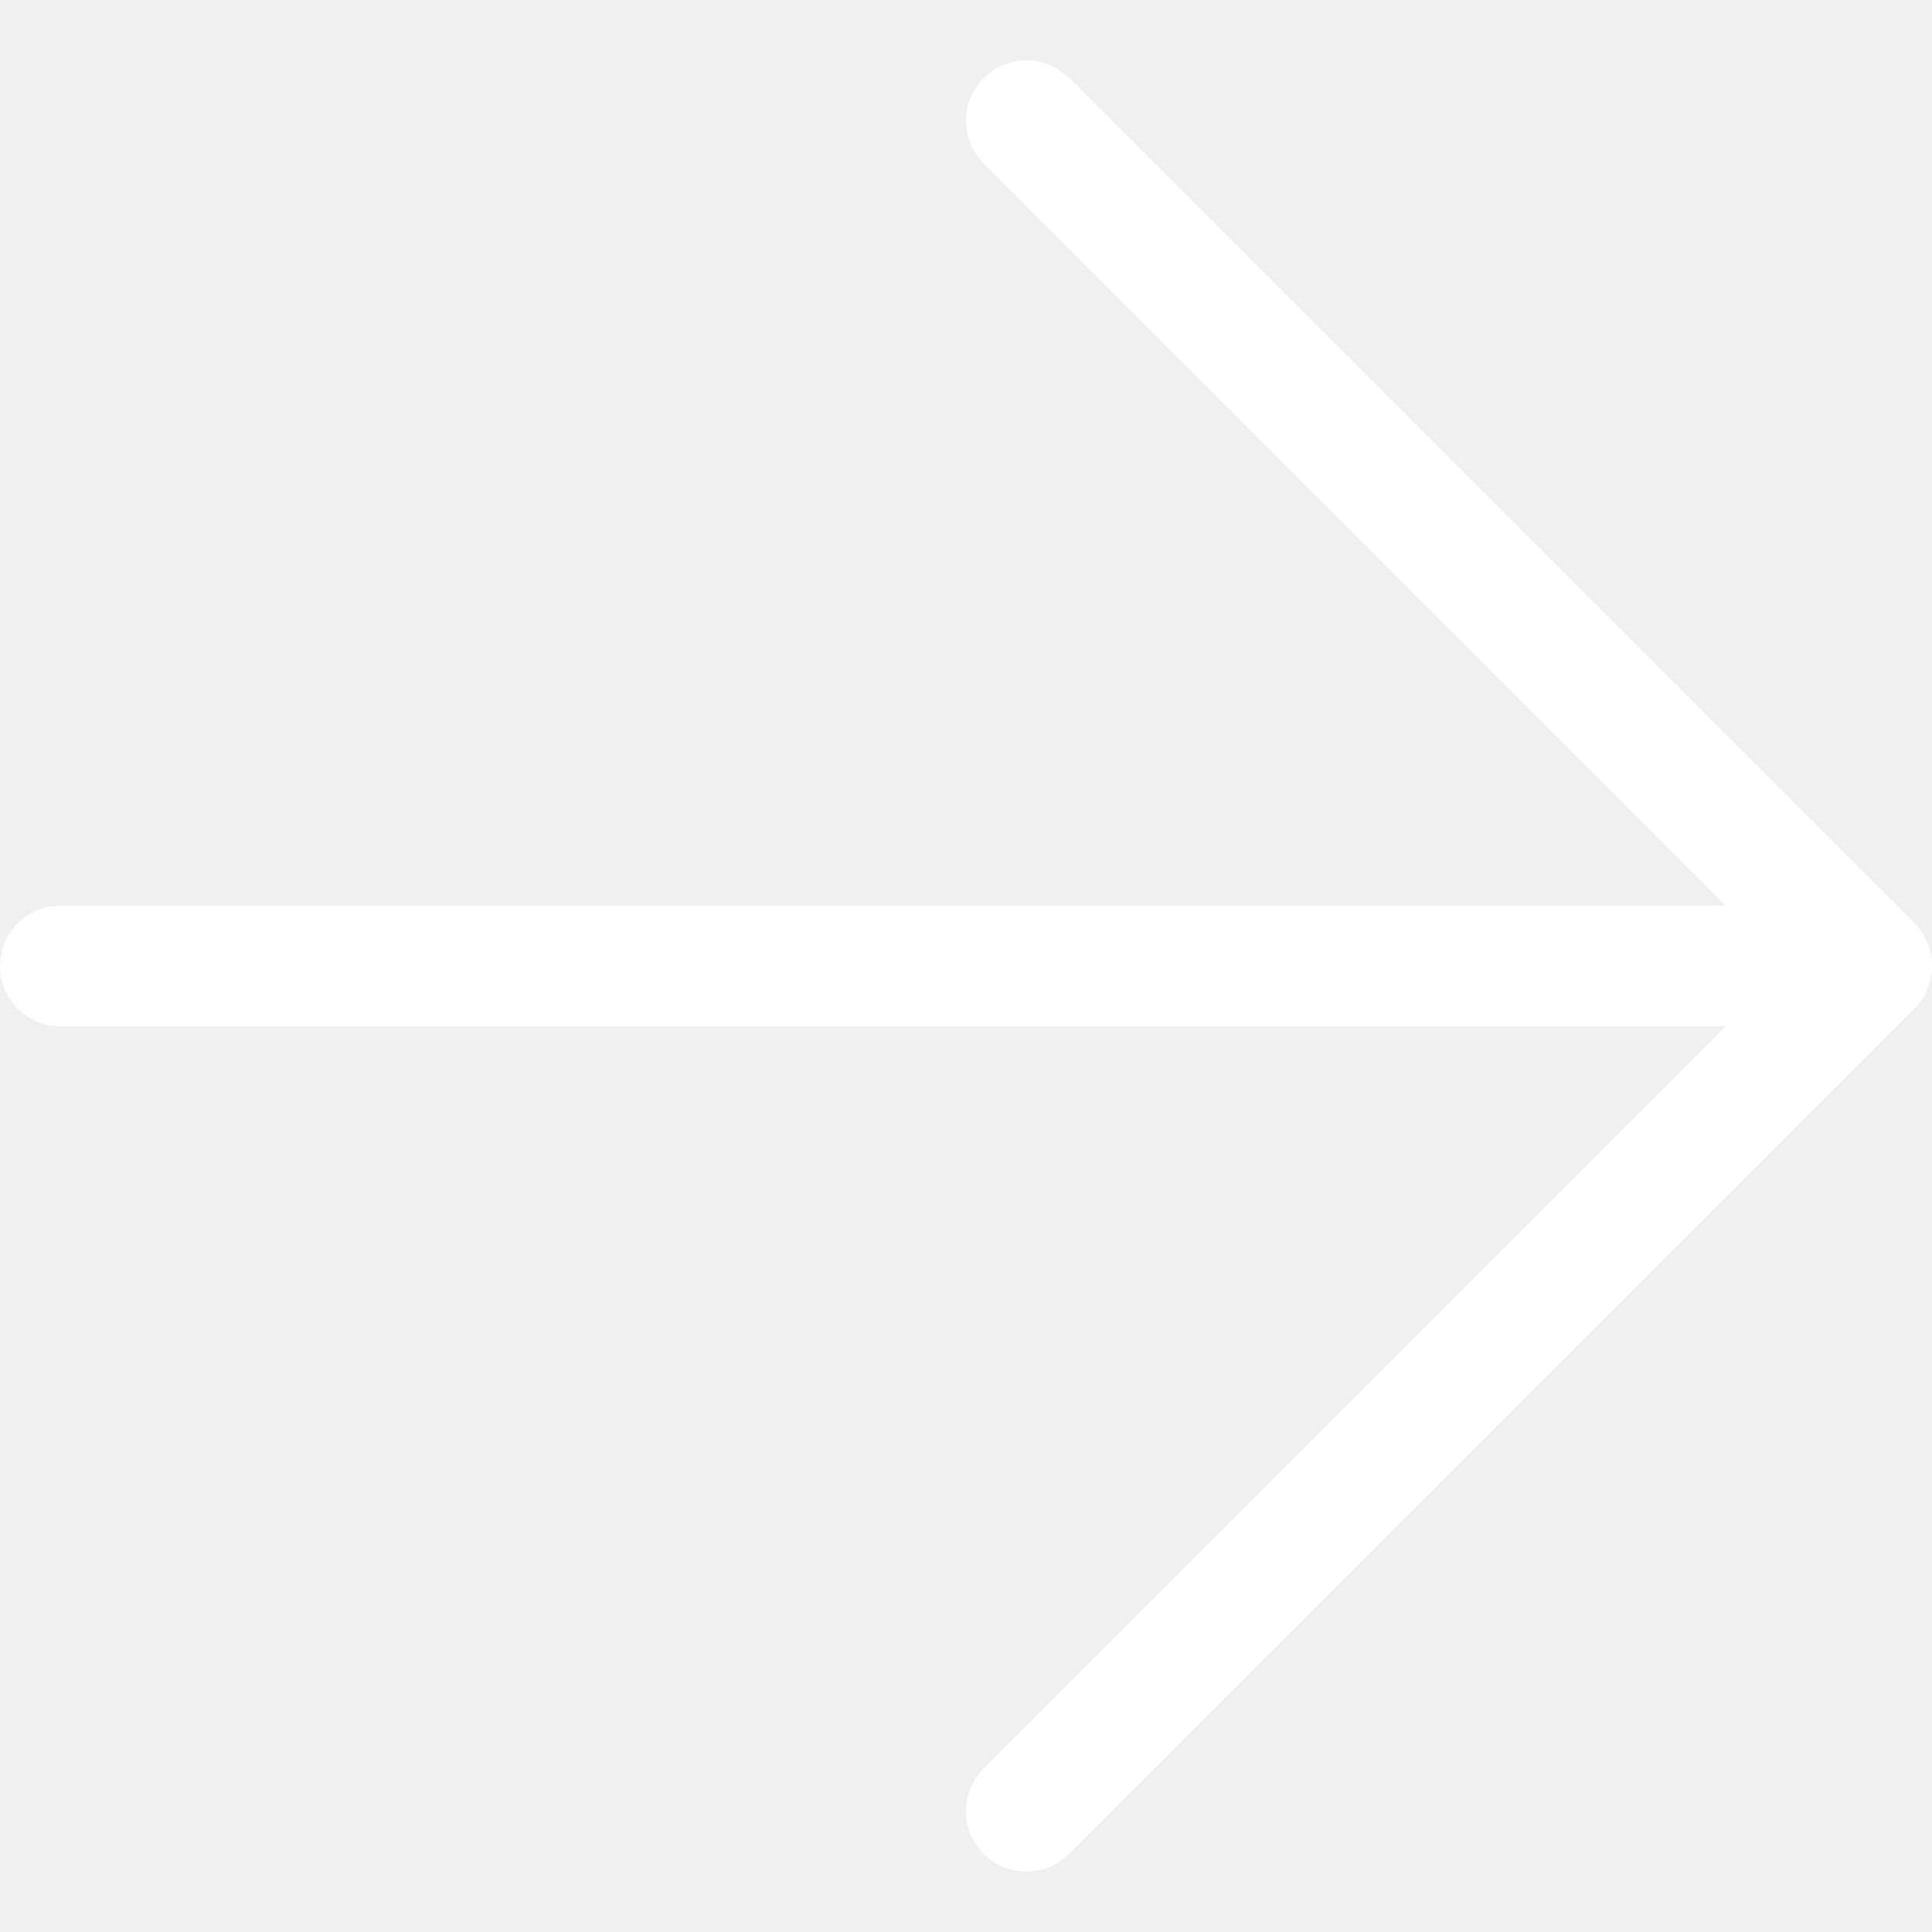
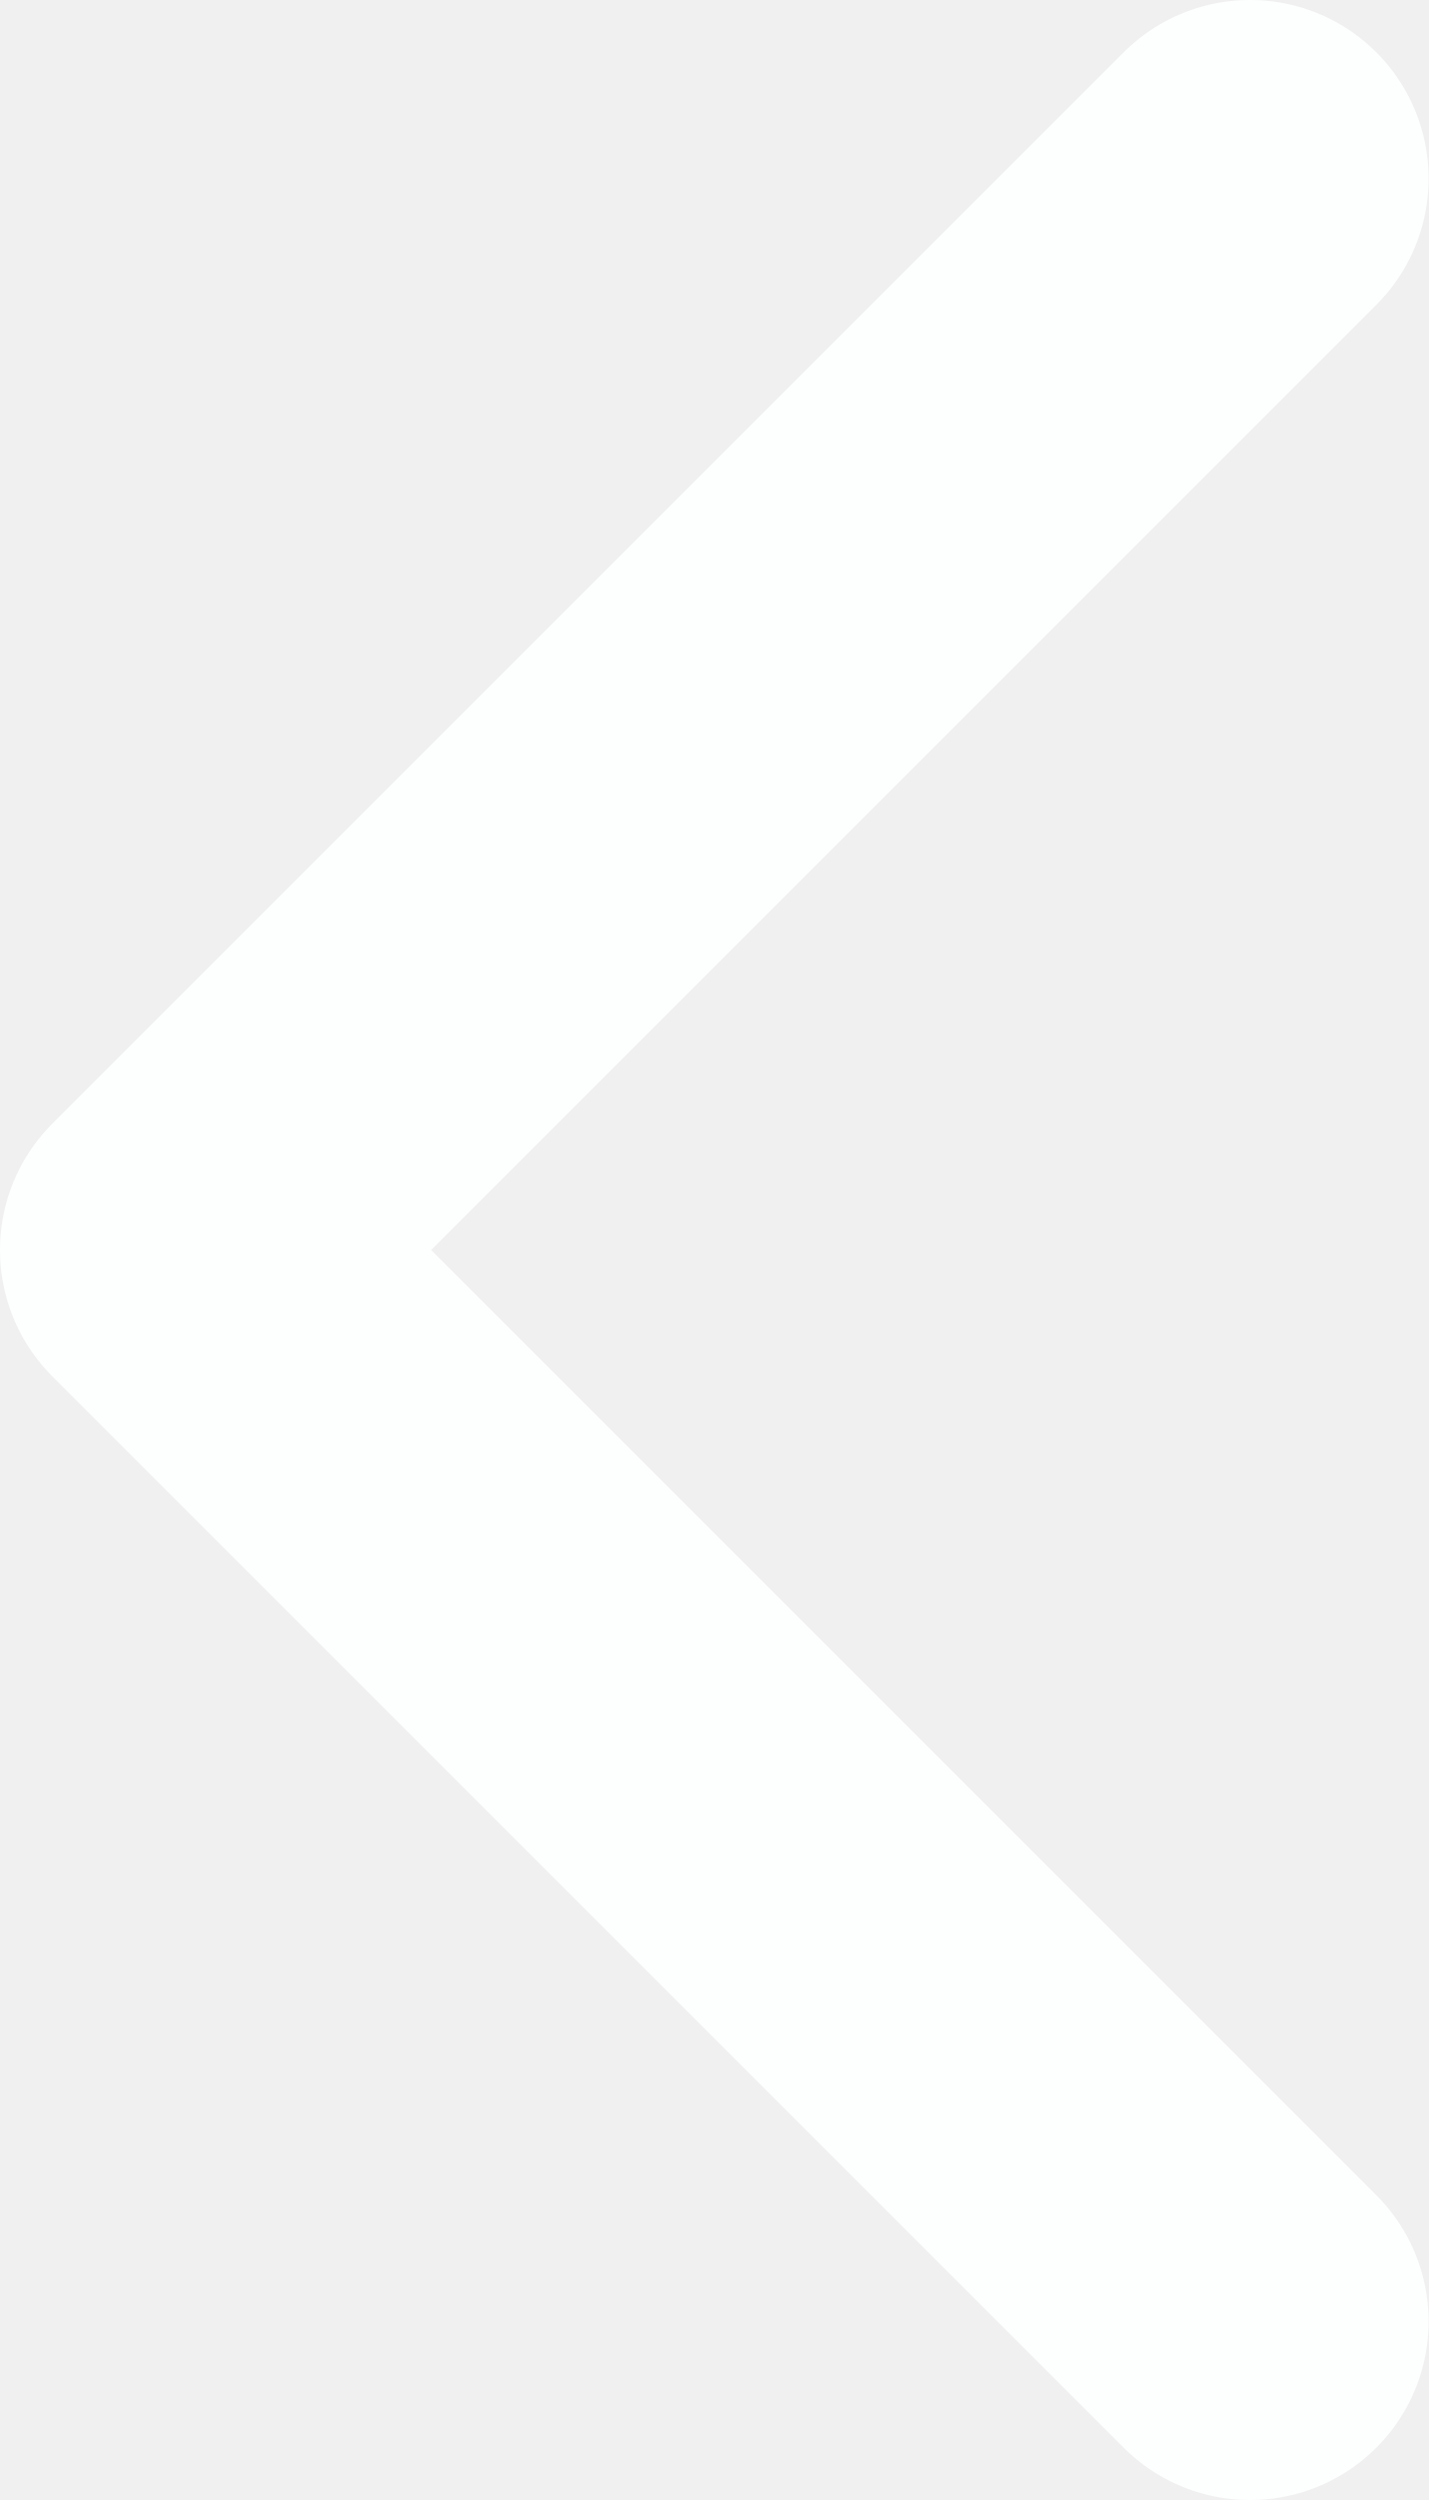
- <svg xmlns="http://www.w3.org/2000/svg" width="24" height="24" viewBox="0 0 24 24" fill="none">
-   <path d="M0.75 12H23.25" stroke="white" stroke-width="1.5" stroke-linecap="round" stroke-linejoin="round" />
-   <path d="M12.75 1.5L23.25 12L12.75 22.5" stroke="white" stroke-width="1.5" stroke-linecap="round" stroke-linejoin="round" />
+ <svg xmlns="http://www.w3.org/2000/svg" width="8" height="14" viewBox="0 0 8 14" fill="none">
+   <path d="M7 1L1 7L7 13" stroke="#FDFFFE" stroke-width="2" stroke-linecap="round" stroke-linejoin="round" />
</svg>
